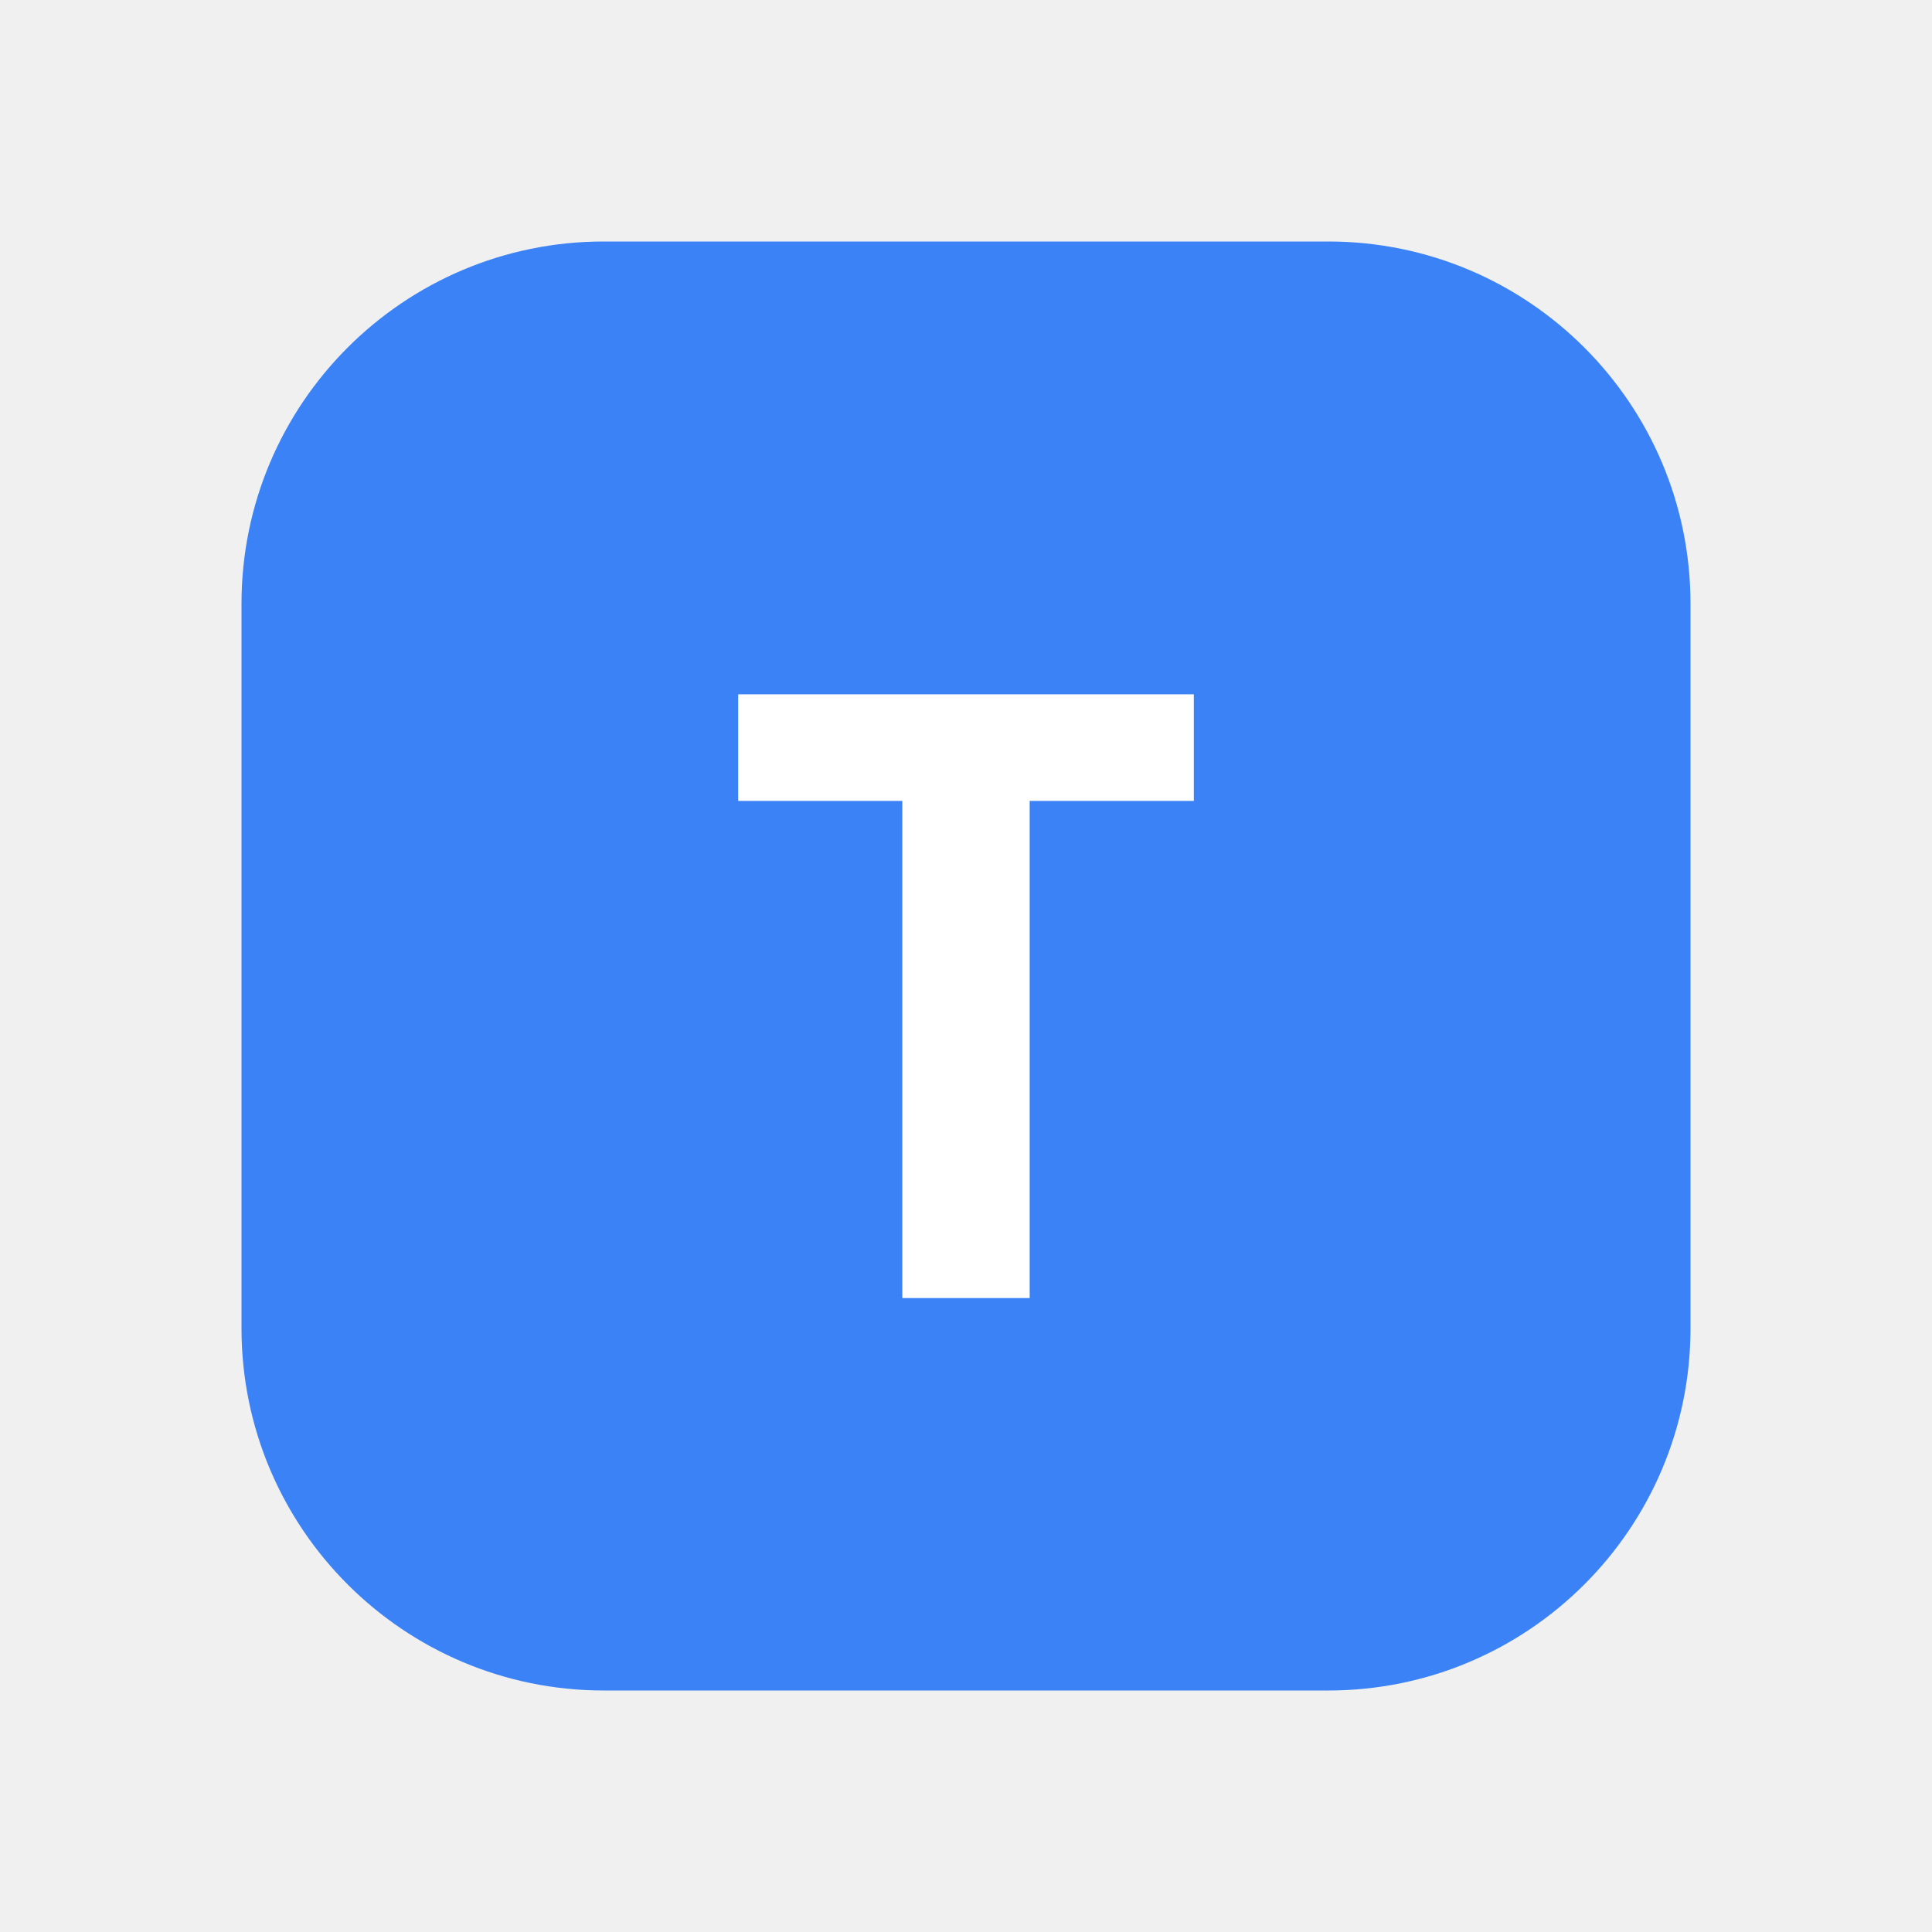
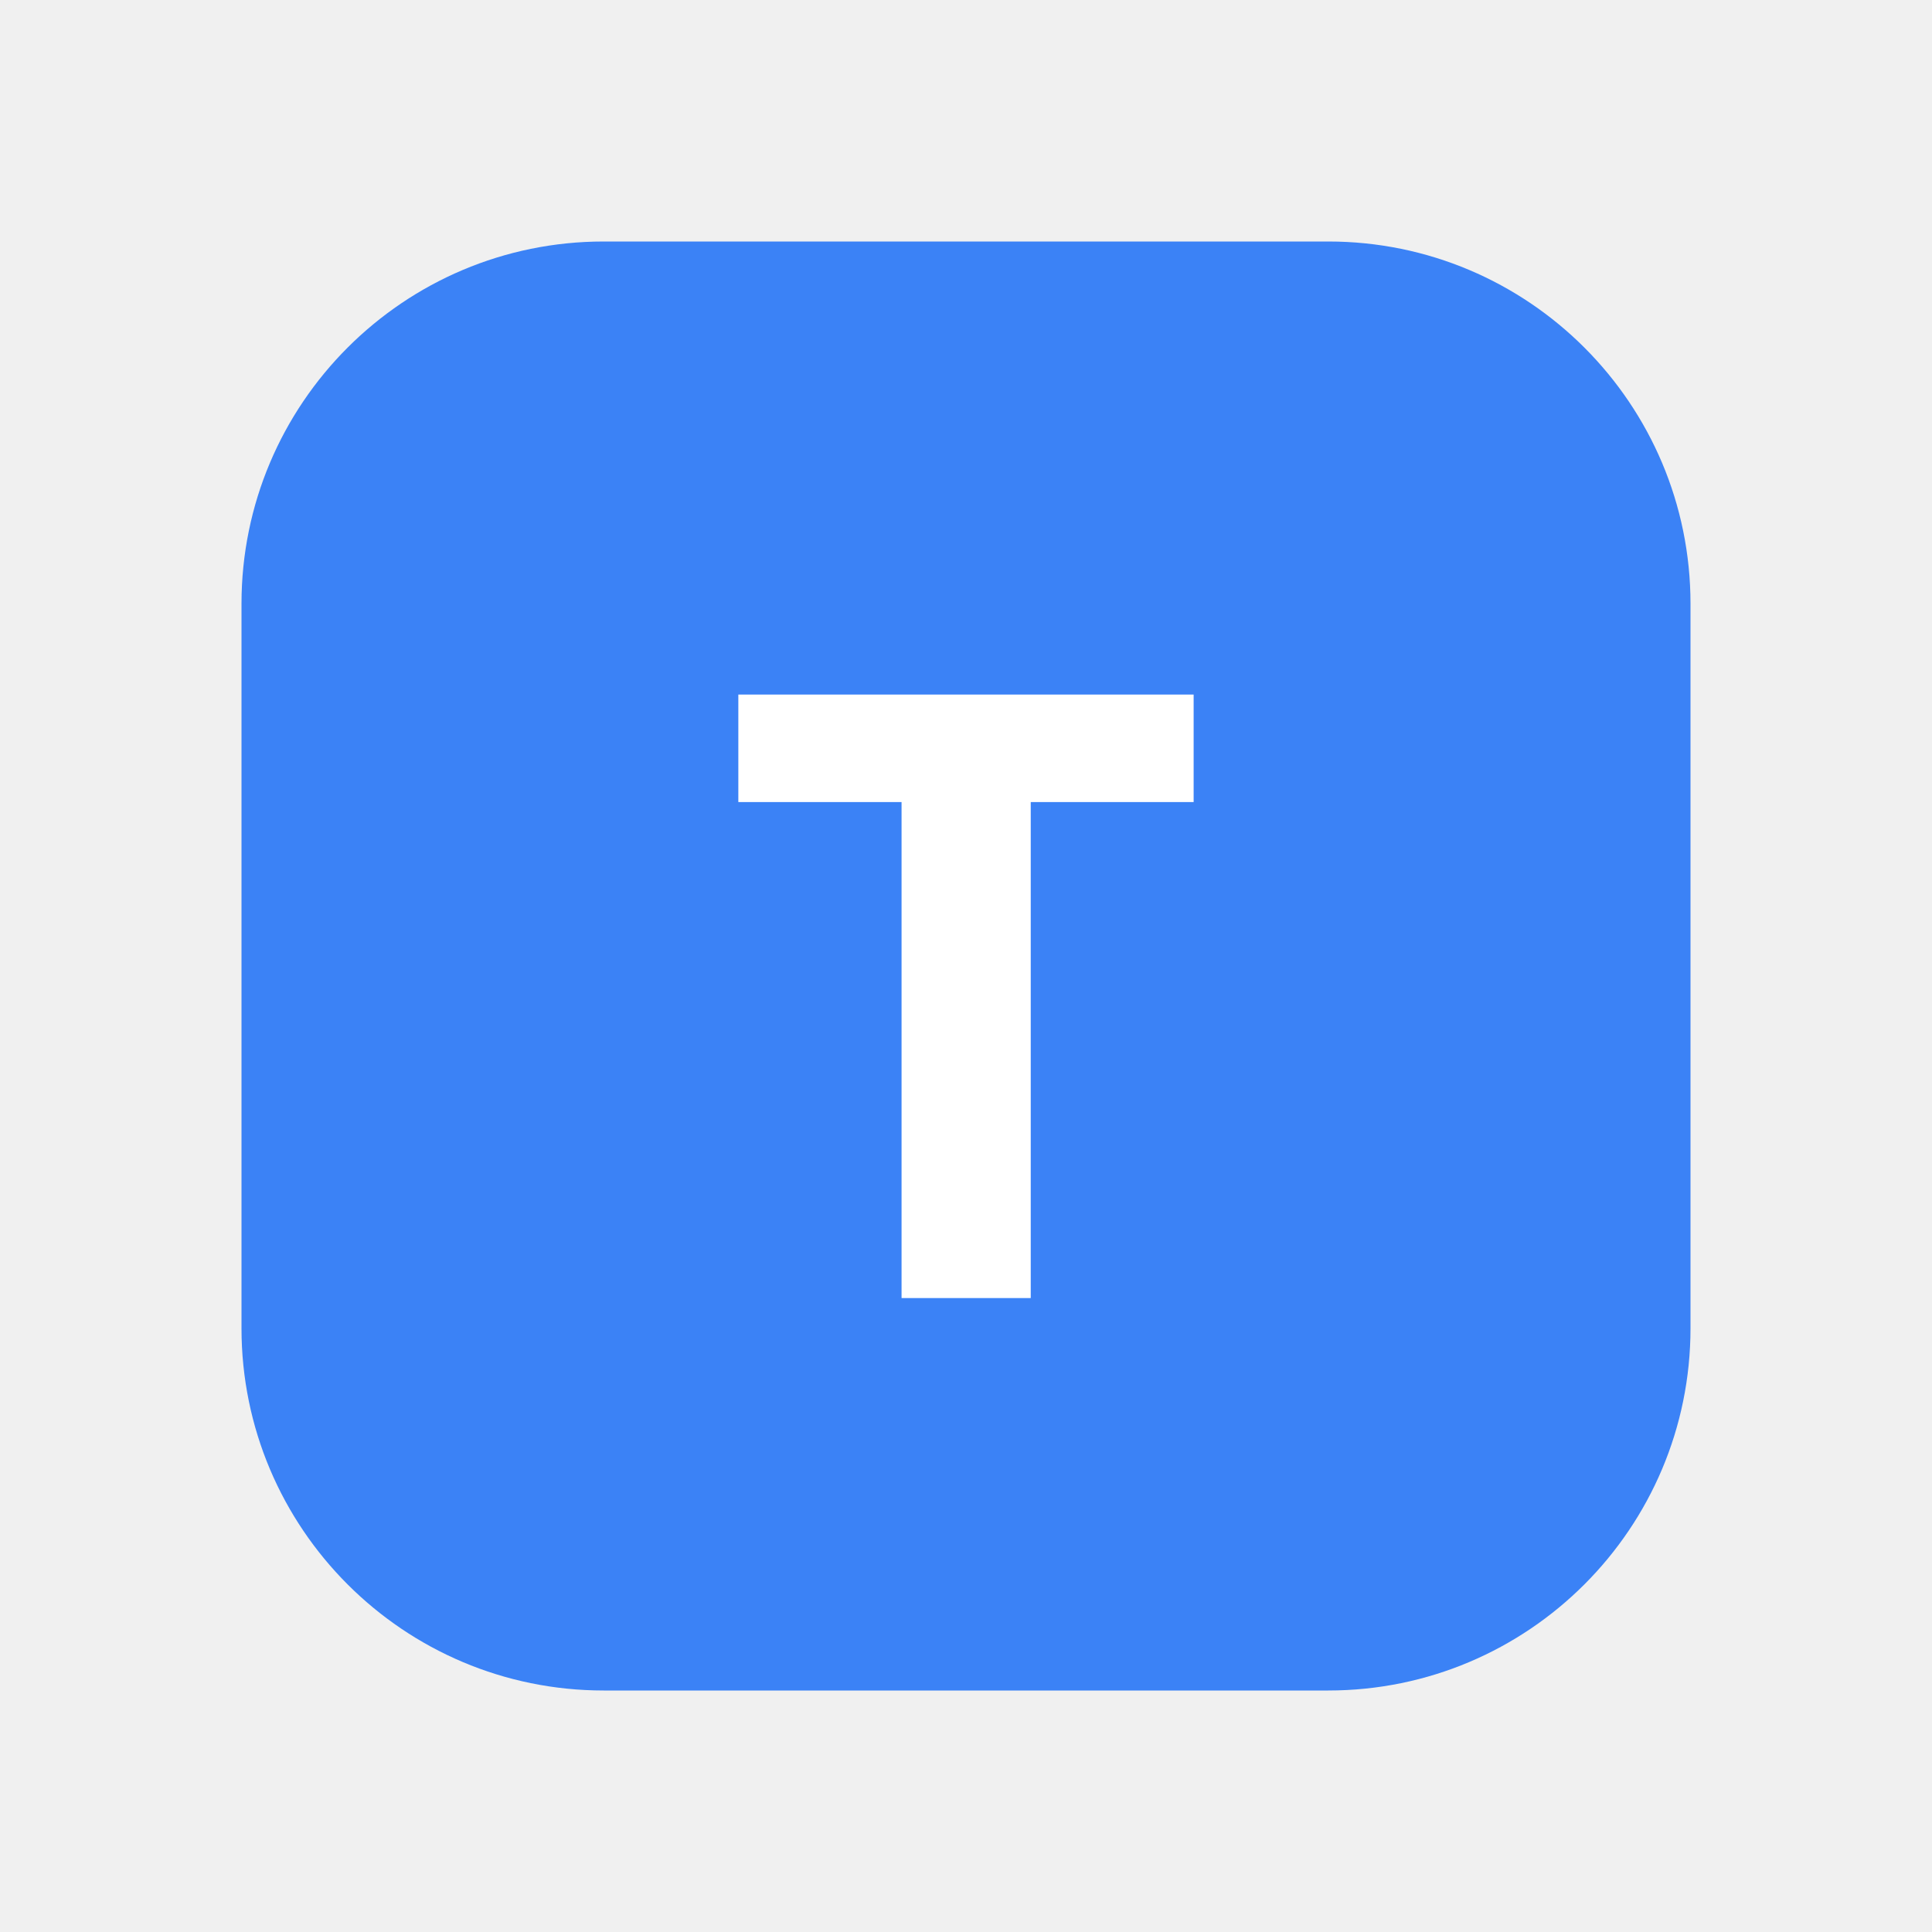
<svg xmlns="http://www.w3.org/2000/svg" viewBox="0 0 32 32" width="32" height="32" fill="none" data-vendor="wimoji" data-id="regional-indicator-t">
  <g>
    <rect x="4" y="4" width="24" height="24" rx="6" fill="#3B82F6" stroke="#1D4ED8" stroke-width="0" />
-     <text x="16" y="21.5" text-anchor="middle" fill="#FFFFFF" font-family="sans-serif" font-weight="bold" font-size="14">T</text>
+     <g fill="#FFFFFF" stroke="none" transform="translate(11.961 21.5) scale(0.014 -0.014)">
+       <path d="M365.089 0H212.26V586.811H19.15V714H557.81V586.811H365.089Z" transform="translate(0 0)" />
+     </g>
  </g>
</svg>
